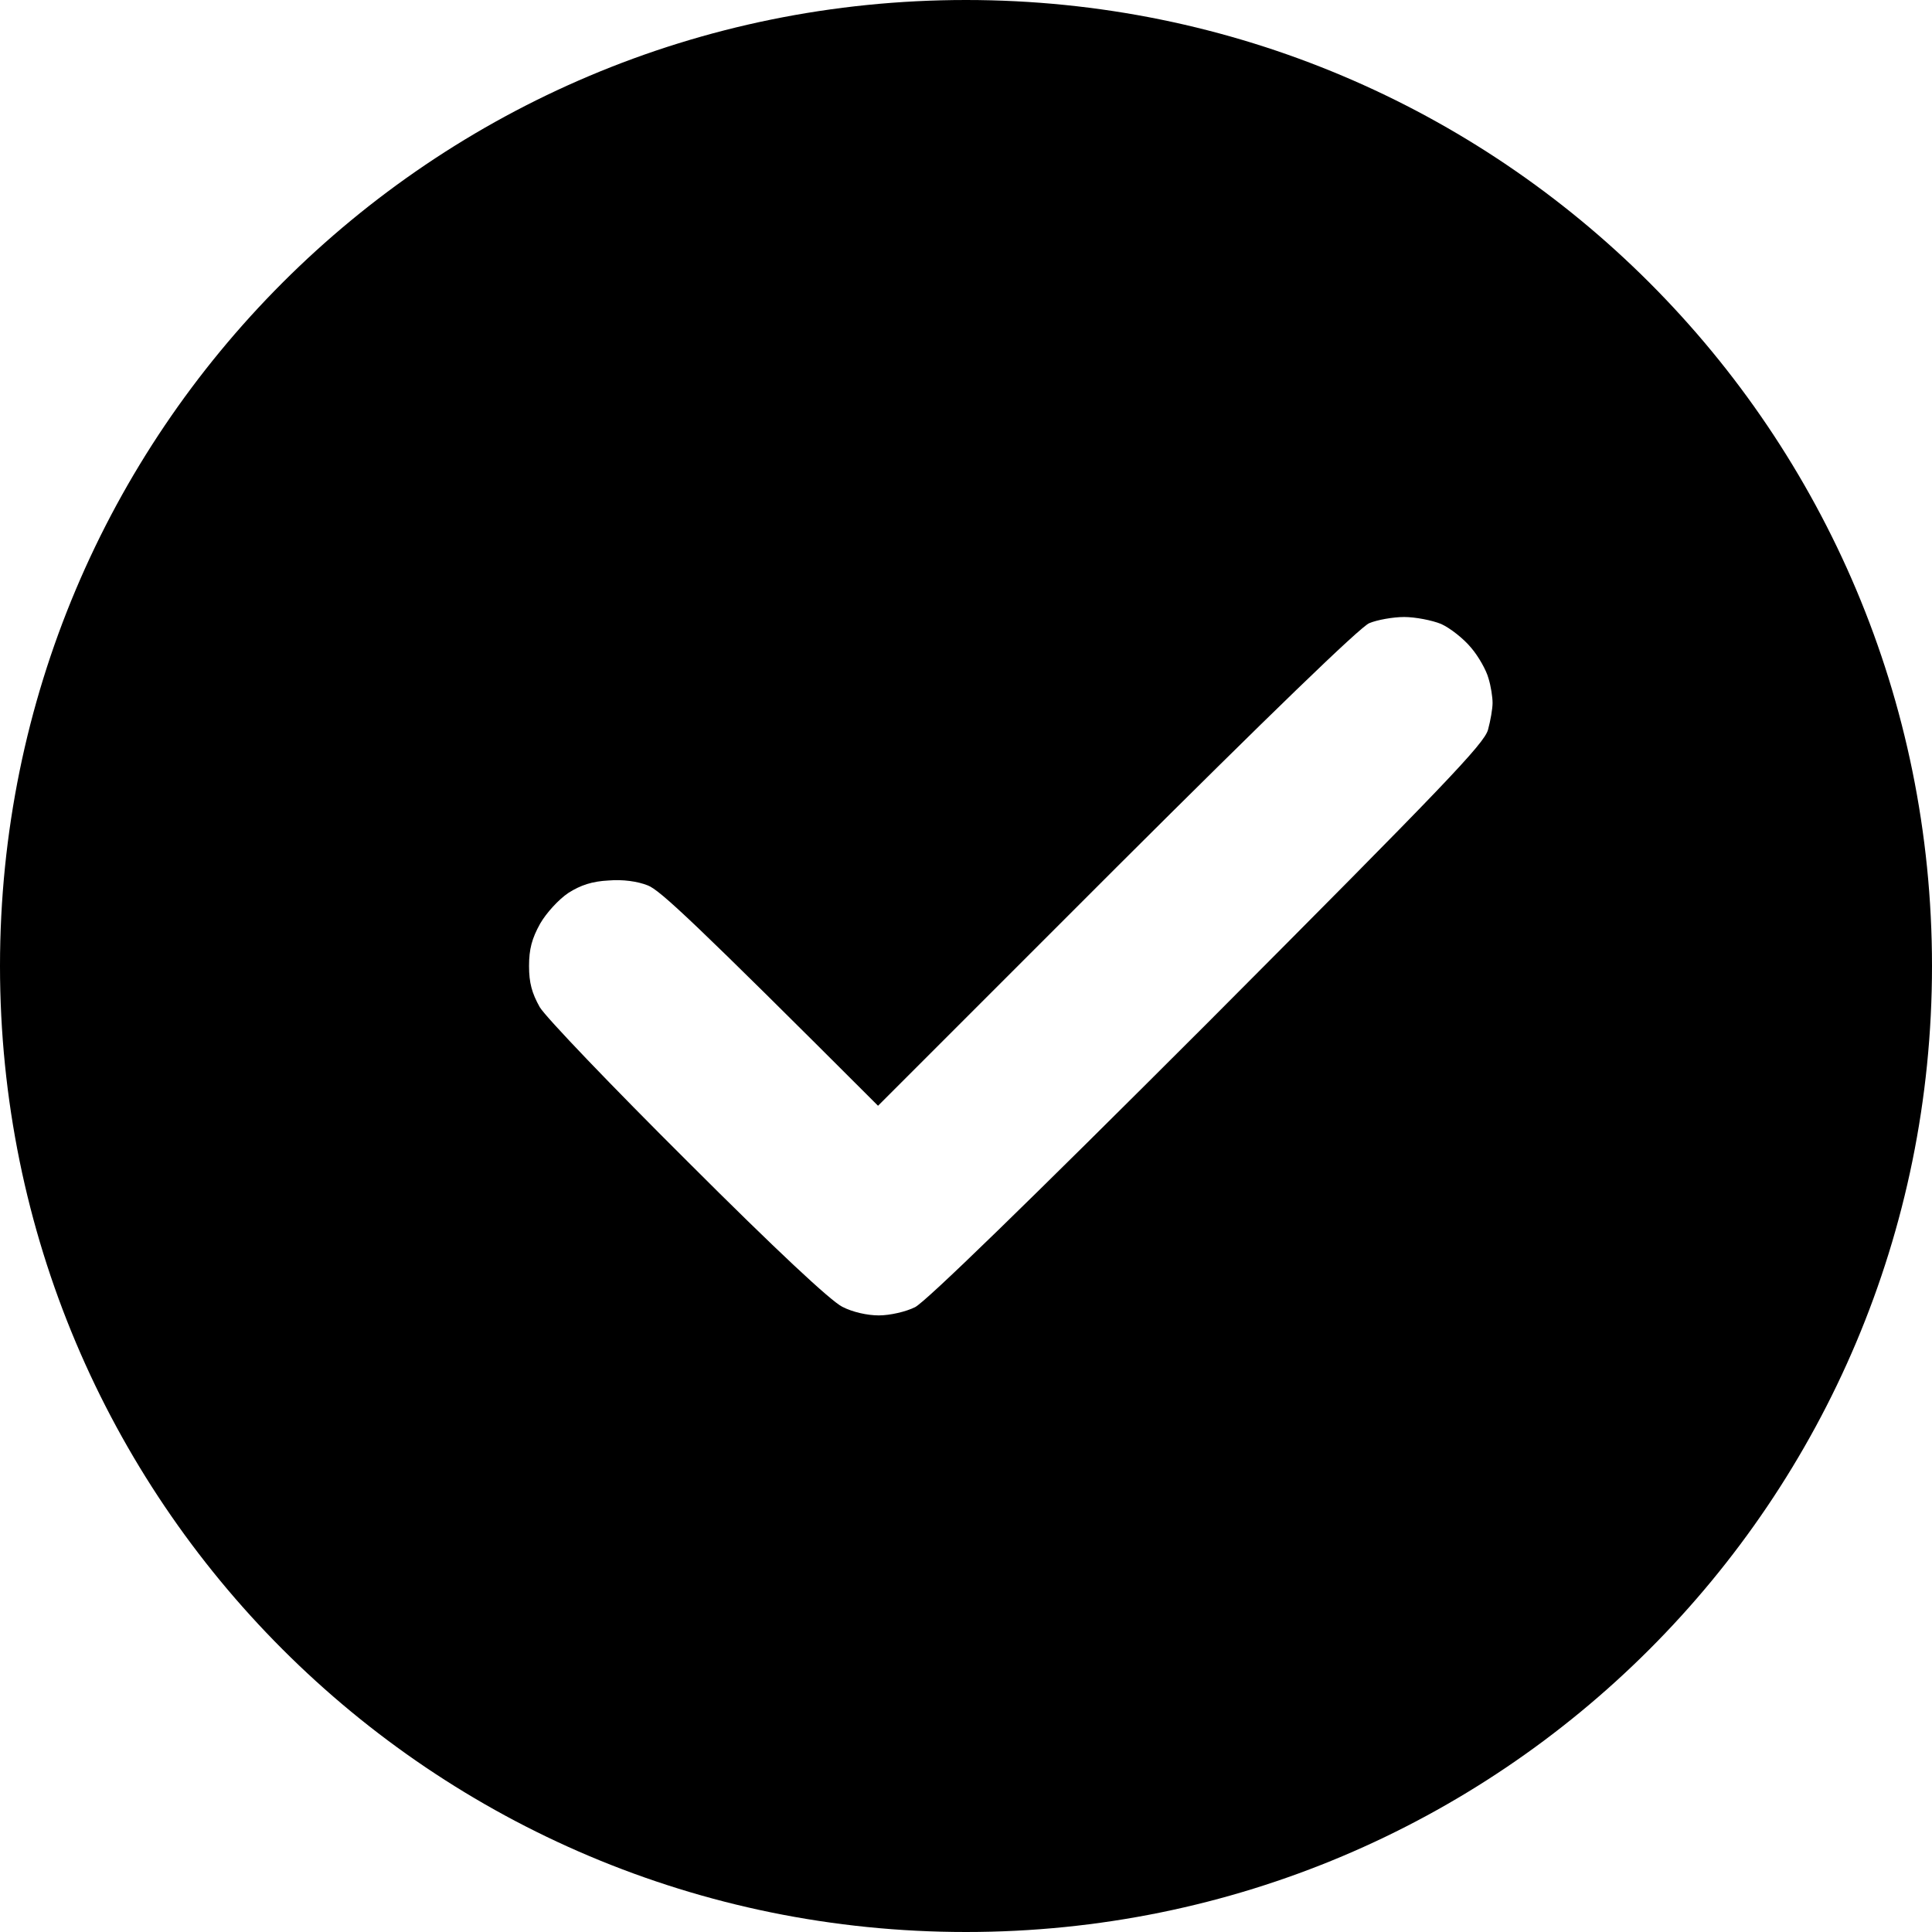
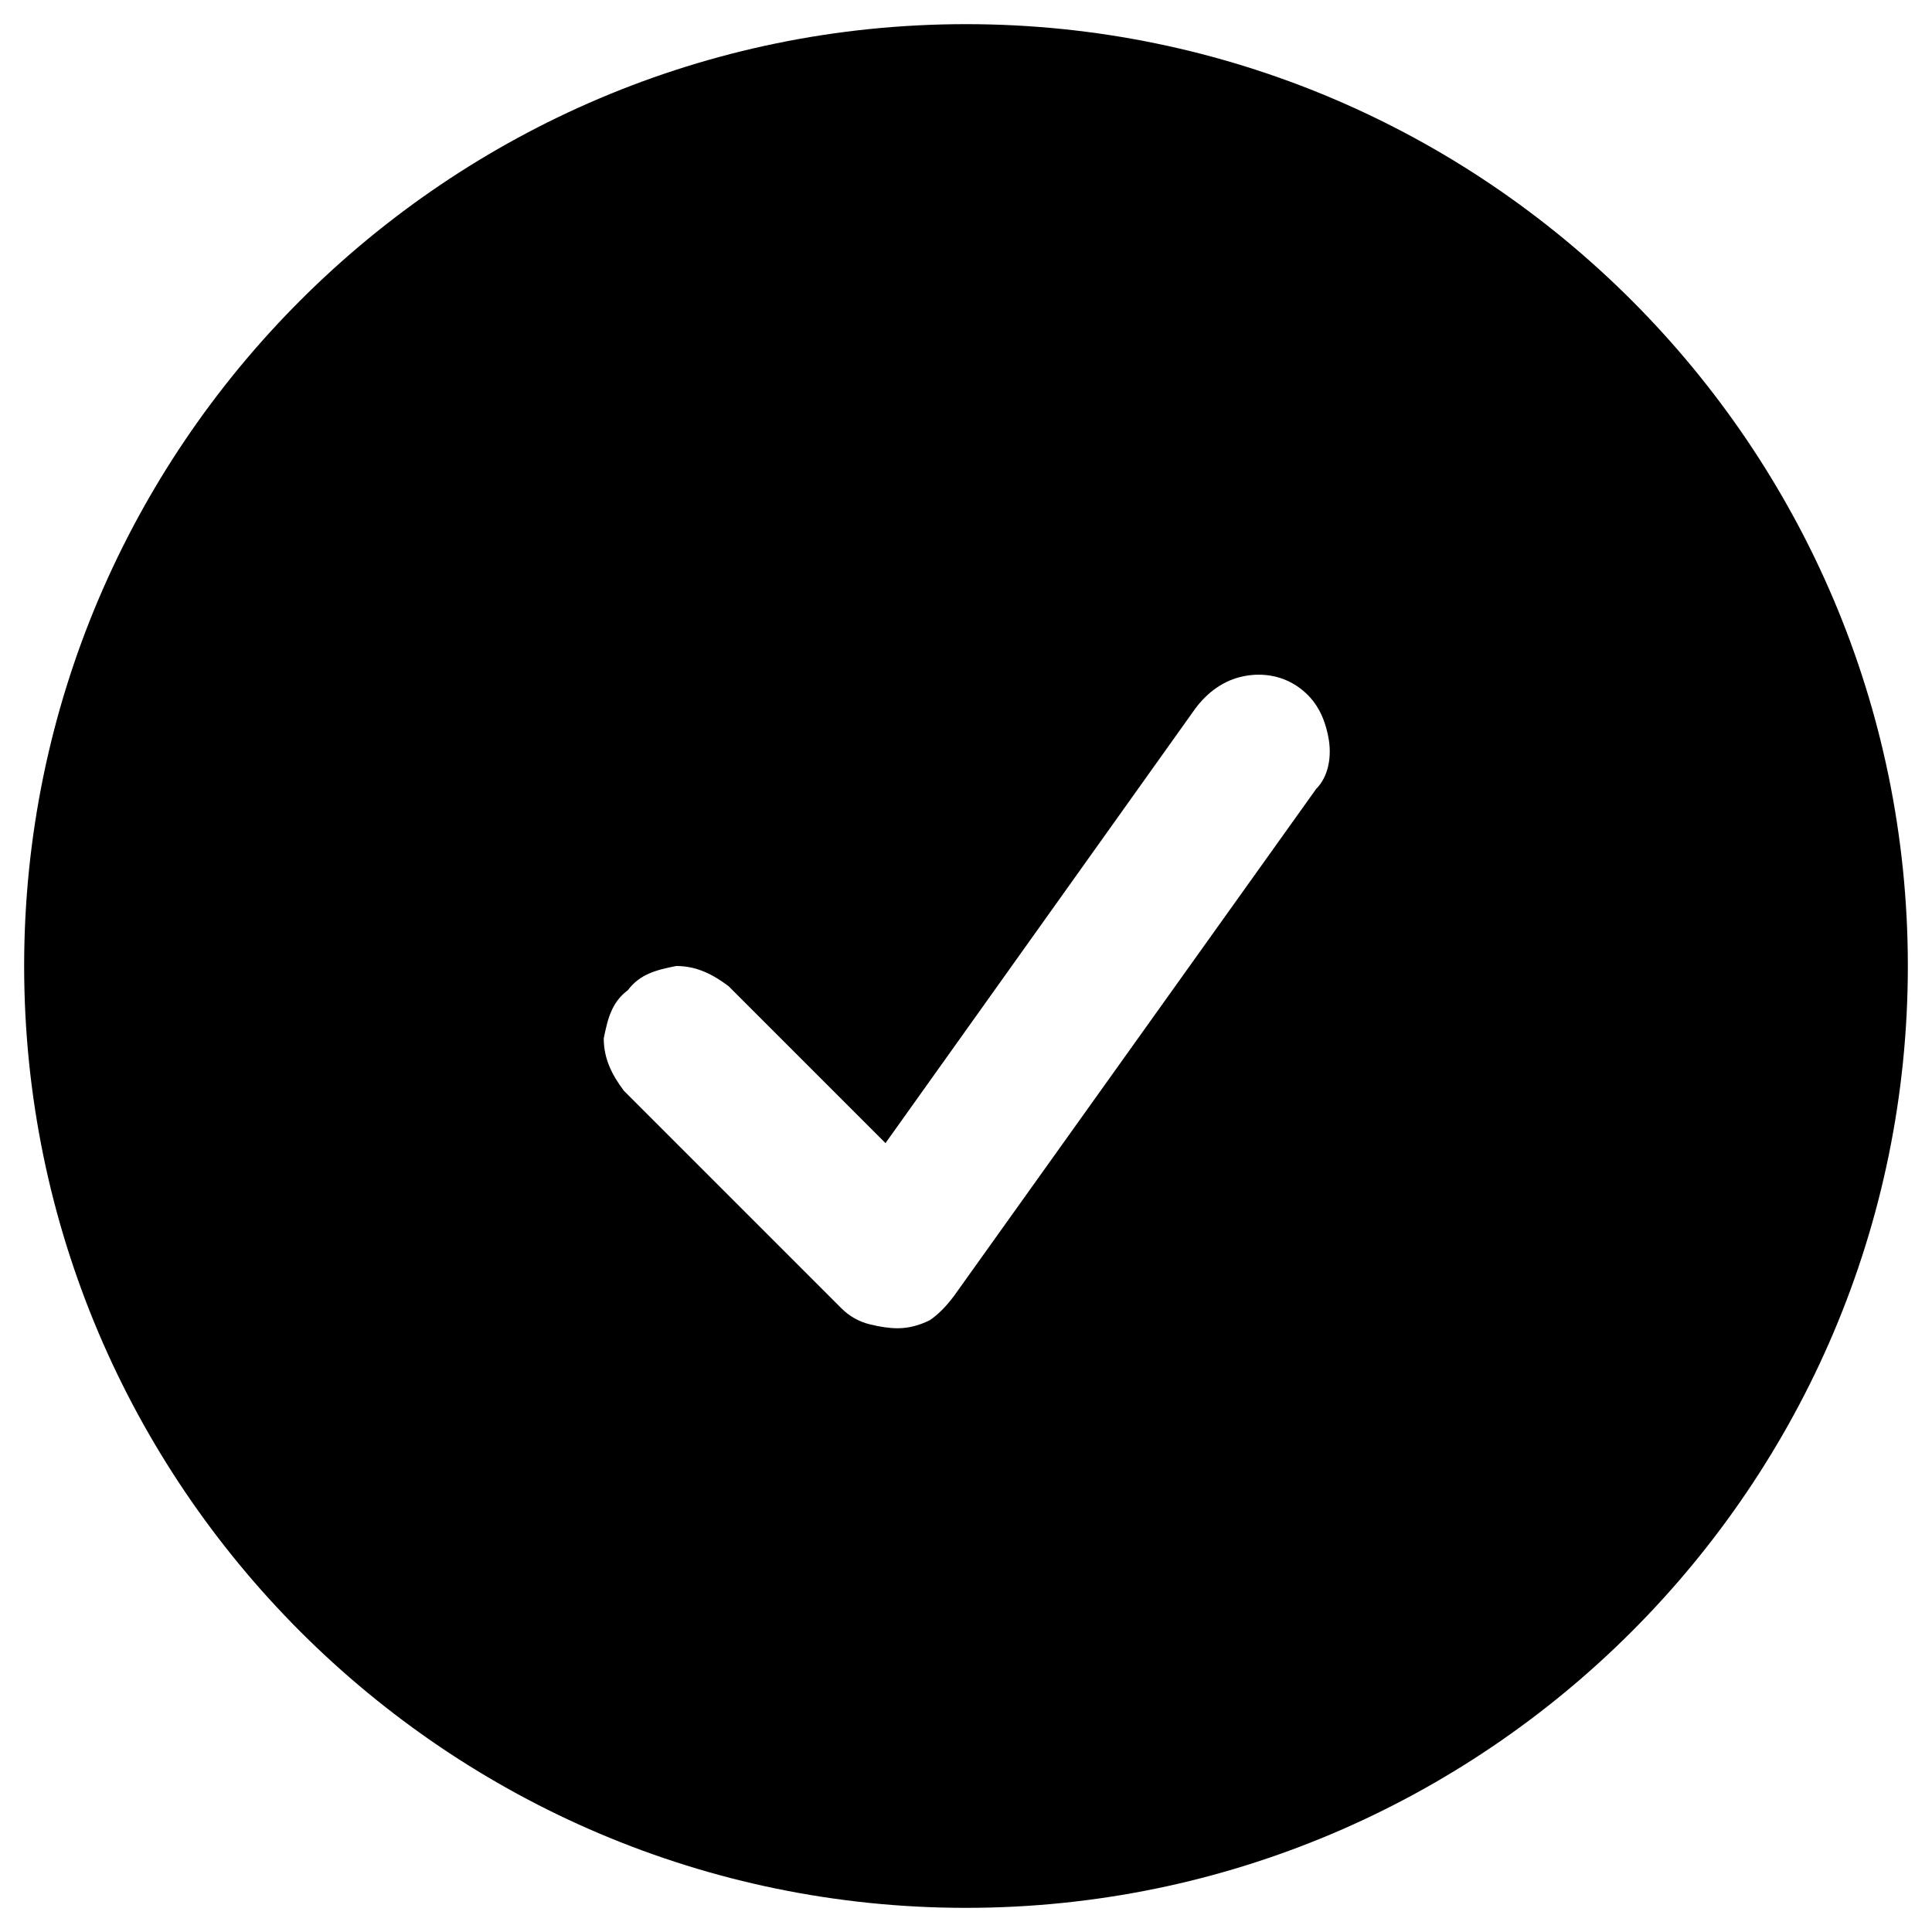
- <svg viewBox="0 0 470 470">
-   <path fill="#000" fill-rule="evenodd" d="m235 470c-130 0-235-105-235-235 0-130 105-235 235-235 130 0 235 105 235 235 0 130-105 235-235 235zm98.1-318.4c-2.2 0.9-24.6 22.6-61.5 59.4l-58 58c-44.8-44.8-53.1-52.5-56-53.6-2.5-1-6.1-1.5-9.6-1.2-3.9 0.2-6.7 1.1-9.7 3-2.4 1.6-5.4 4.9-6.9 7.5-2 3.6-2.7 6.2-2.7 10.3 0 4.1 0.7 6.6 2.6 10 1.5 2.5 17.6 19.3 36 37.6 21.5 21.5 34.8 33.9 37.6 35.3 2.5 1.3 6.1 2.1 8.9 2.1 2.7 0 6.6-0.9 8.8-2 2.6-1.3 27.3-25.3 71.2-69.2 57.6-57.8 67.3-67.9 68.2-71.3 0.6-2.2 1.1-5.1 1.1-6.5 0-1.4-0.4-4.1-1-6-0.5-1.9-2.4-5.3-4.2-7.4-1.8-2.2-5.1-4.8-7.3-5.8-2.2-0.9-6.3-1.7-9-1.7-2.7 0-6.6 0.7-8.5 1.5z" />
+ <svg viewBox="0 0 48 48">
+   <path fill="#000" fill-rule="evenodd" d="m24 47.4c-12.9 0-23.4-10.5-23.4-23.4 0-12.9 10.5-23.4 23.4-23.4 12.9 0 23.4 10.5 23.4 23.4 0 12.9-10.5 23.4-23.4 23.4zm8.7-27.8c0.3-0.3 0.4-0.8 0.3-1.3-0.1-0.5-0.3-0.9-0.7-1.2-0.4-0.3-0.9-0.4-1.4-0.3-0.5 0.1-0.9 0.4-1.2 0.8l-7.7 10.8-3.9-3.9c-0.4-0.3-0.8-0.5-1.3-0.5-0.5 0.1-0.9 0.2-1.2 0.6-0.4 0.3-0.5 0.7-0.6 1.2 0 0.5 0.2 0.9 0.5 1.3l5.4 5.4q0.3 0.3 0.7 0.4 0.4 0.1 0.7 0.1 0.4 0 0.8-0.2 0.3-0.2 0.6-0.6z" />
</svg>
